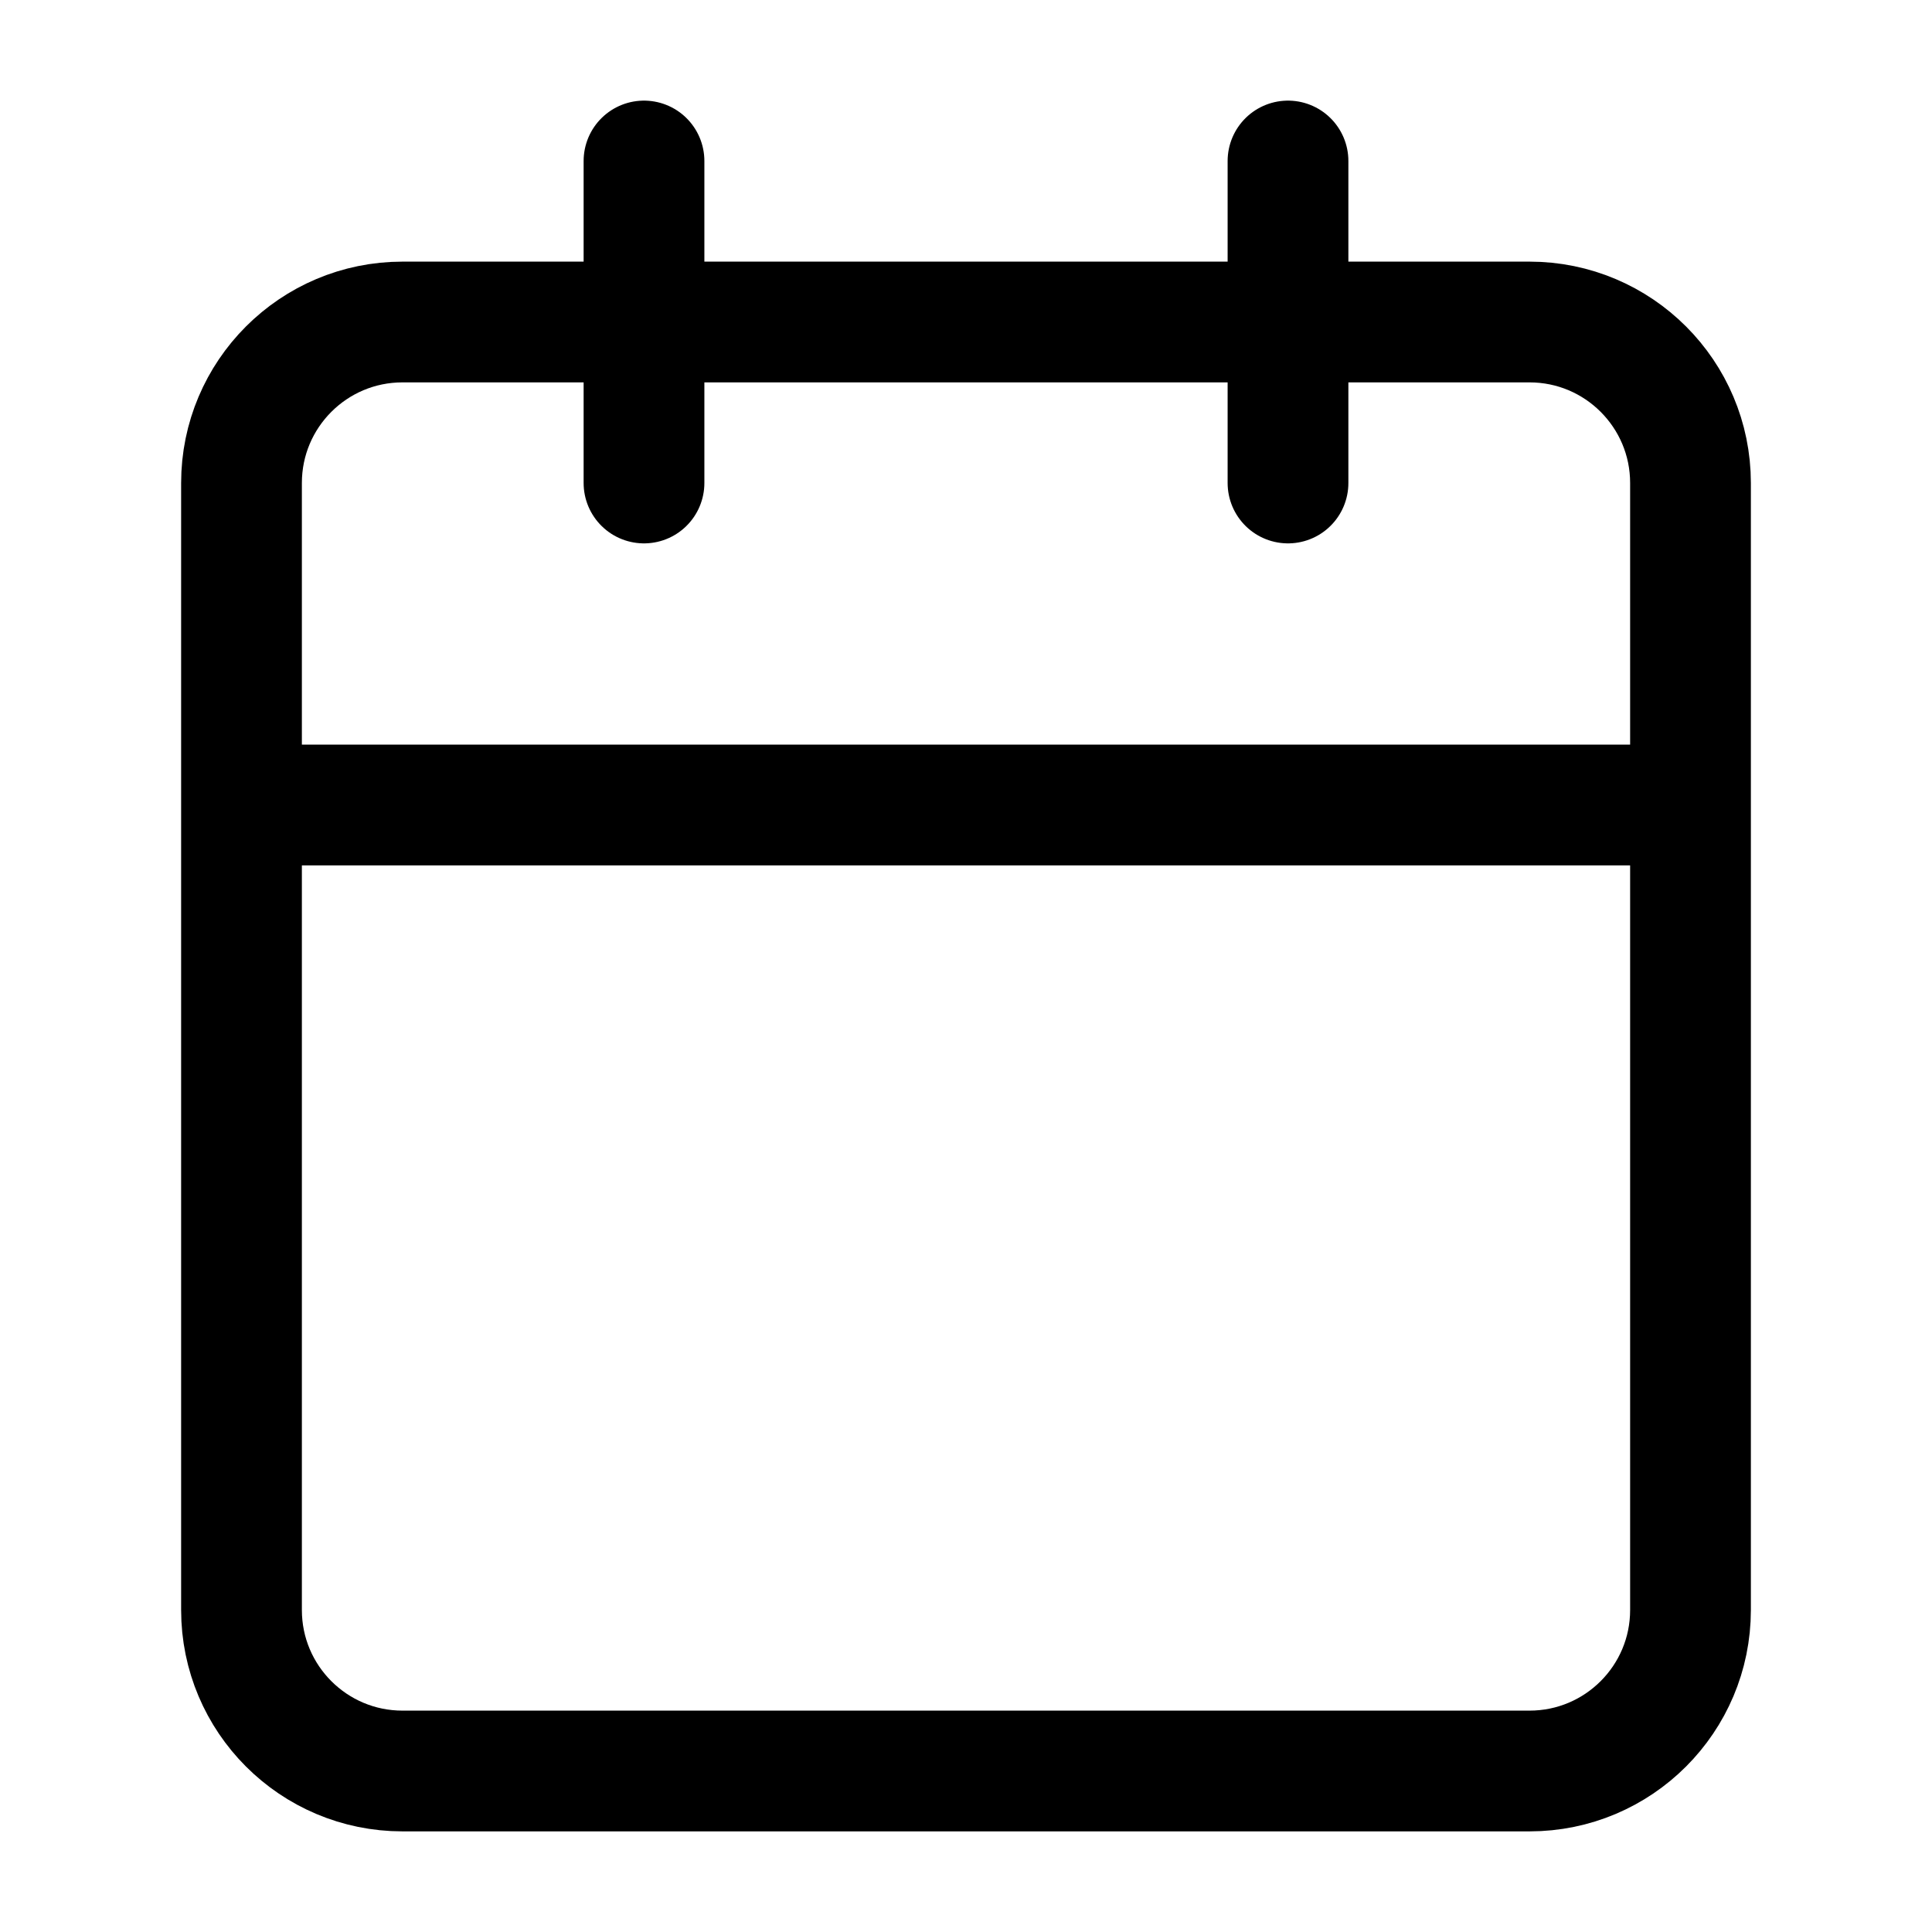
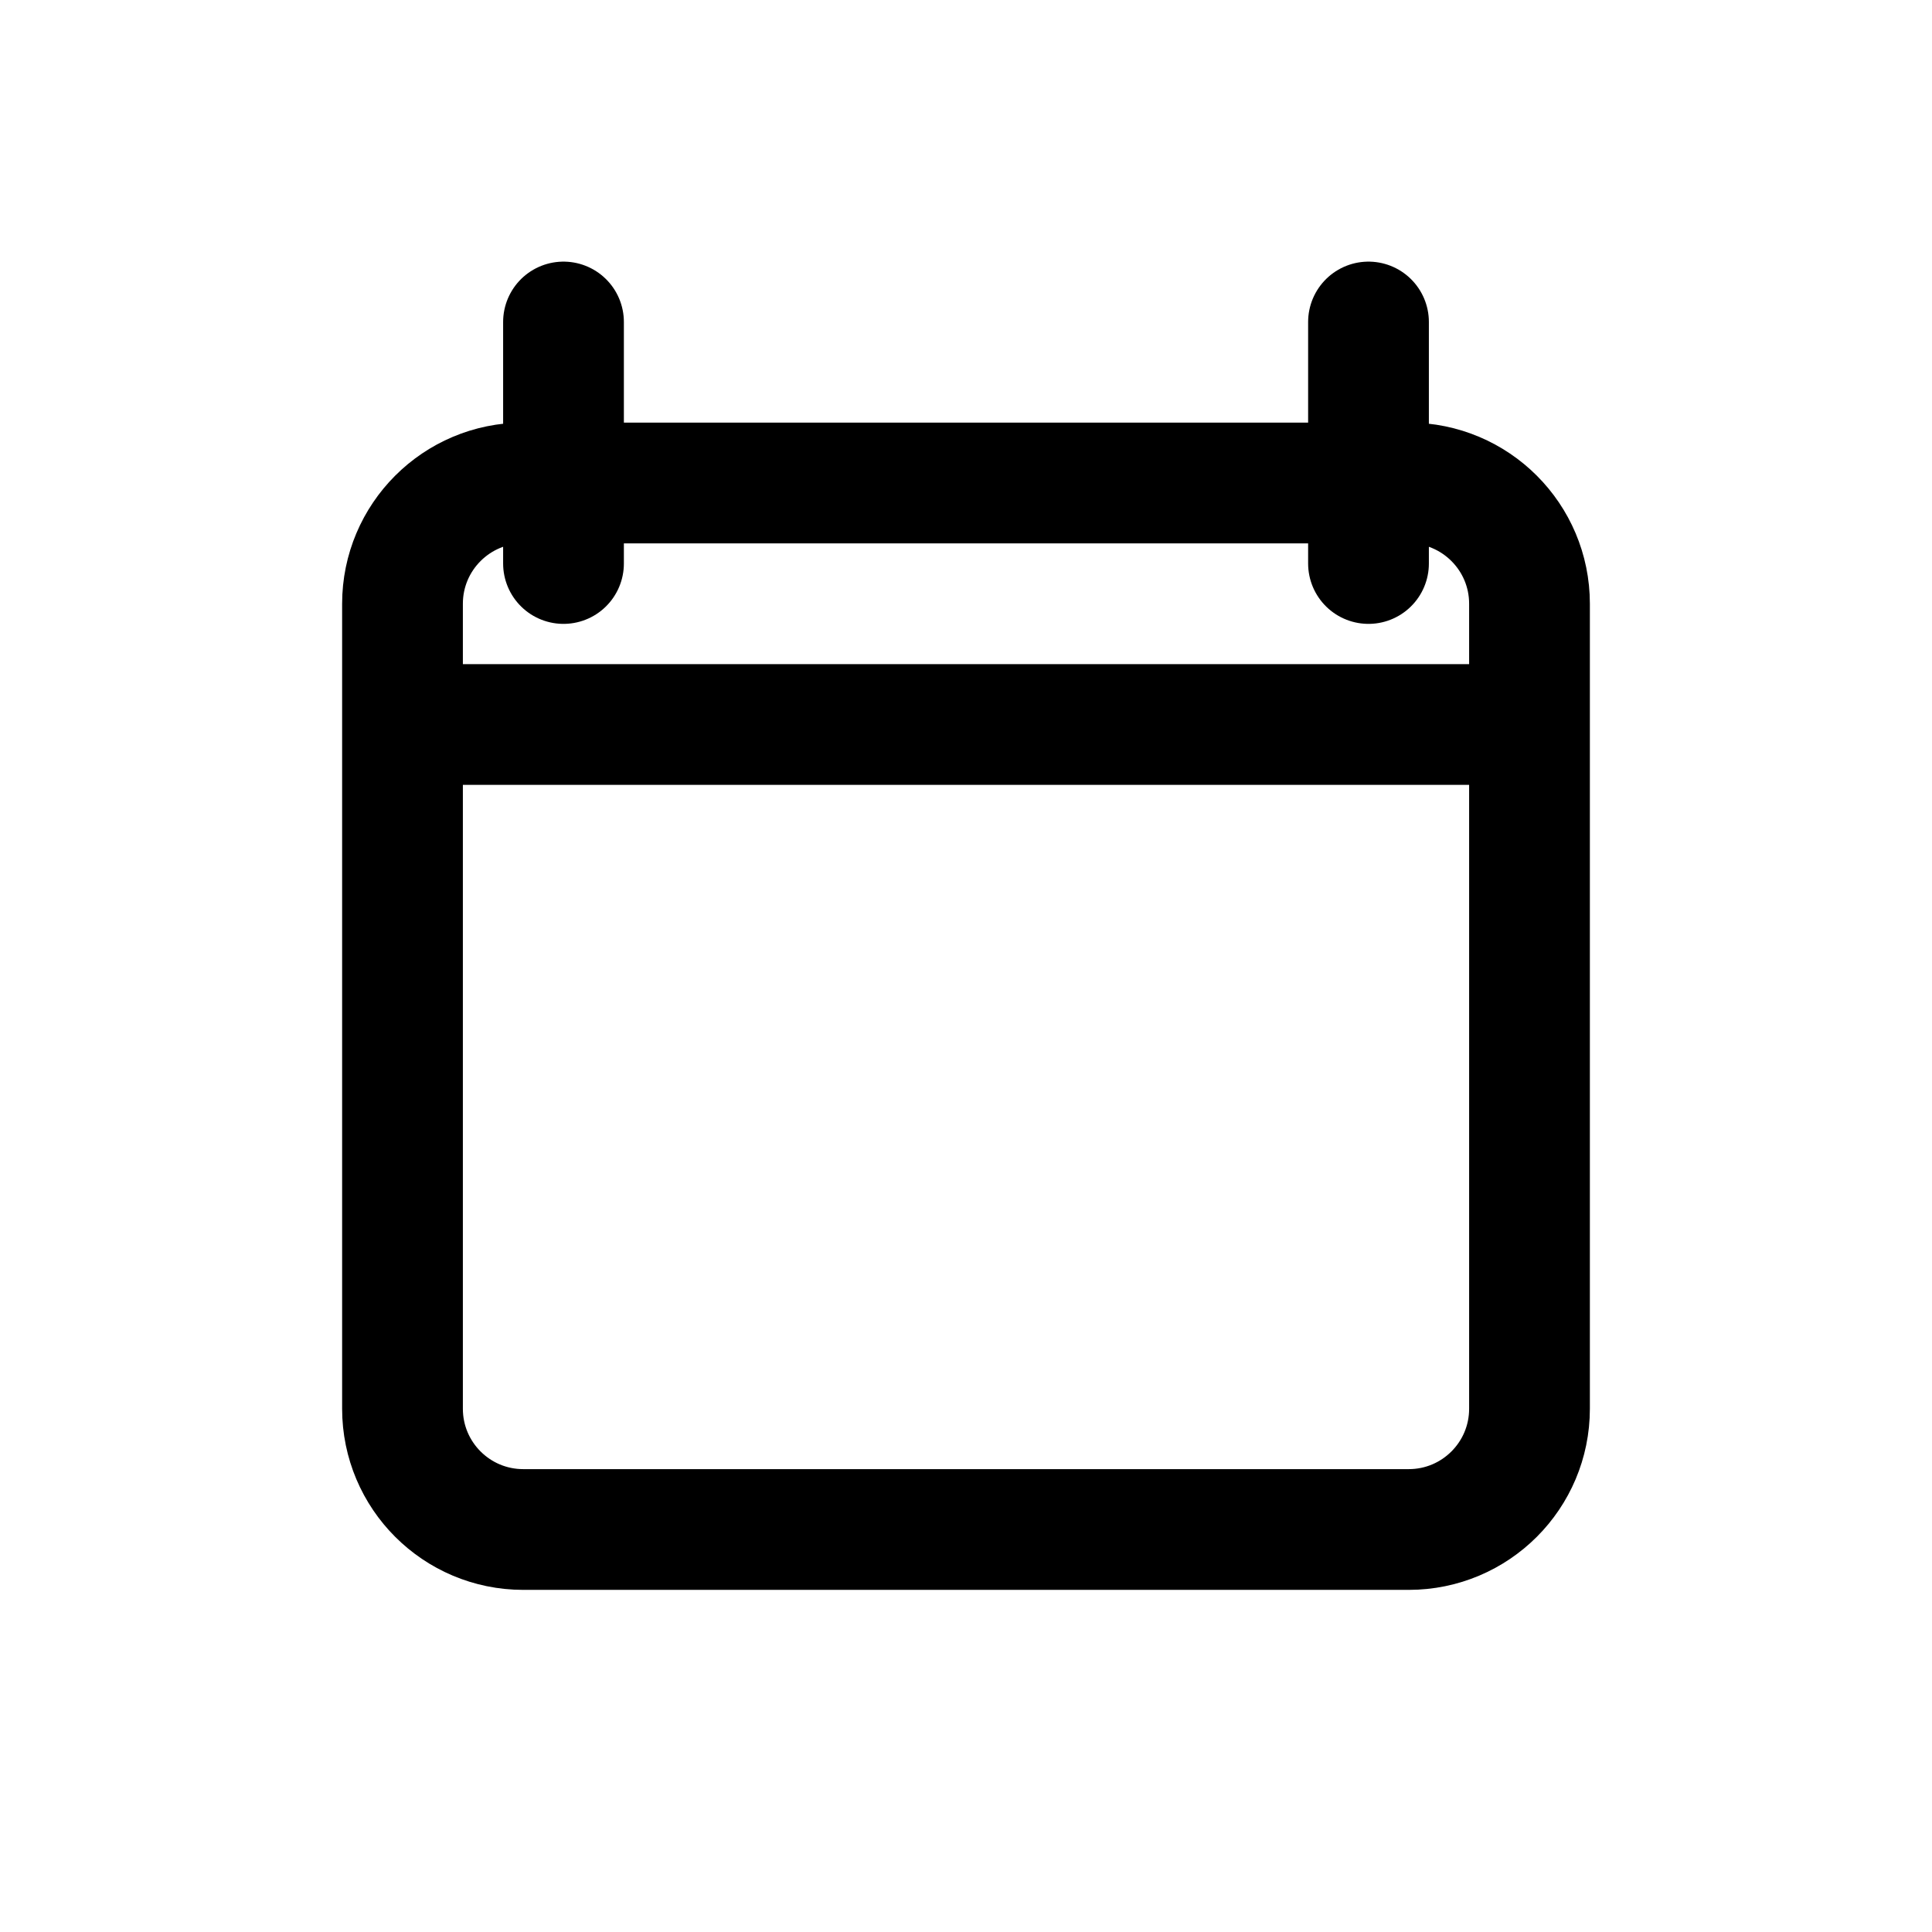
- <svg viewBox="0 0 24 24" fill="none" stroke="currentColor" stroke-width="1.5" stroke-linecap="round" stroke-linejoin="round">
-   <path d="M21 6a2 2 0 0 0-2-2H5a2 2 0 0 0-2 2v14a2 2 0 0 0 2 2h14a2 2 0 0 0 2-2V6zM16 2v4M8 2v4M3 10h18" />
+ <svg xmlns="http://www.w3.org/2000/svg" viewBox="0 0 24 24">
+   <path d="M7 4v3M17 4v3M5 9h14M6.5 6h11A1.5 1.5 0 0 1 19 7.5v10A1.5 1.5 0 0 1 17.5 19h-11A1.5 1.5 0 0 1 5 17.5v-10A1.5 1.5 0 0 1 6.5 6Z" fill="none" stroke="currentColor" stroke-width="1.5" stroke-linecap="round" stroke-linejoin="round" />
</svg>
